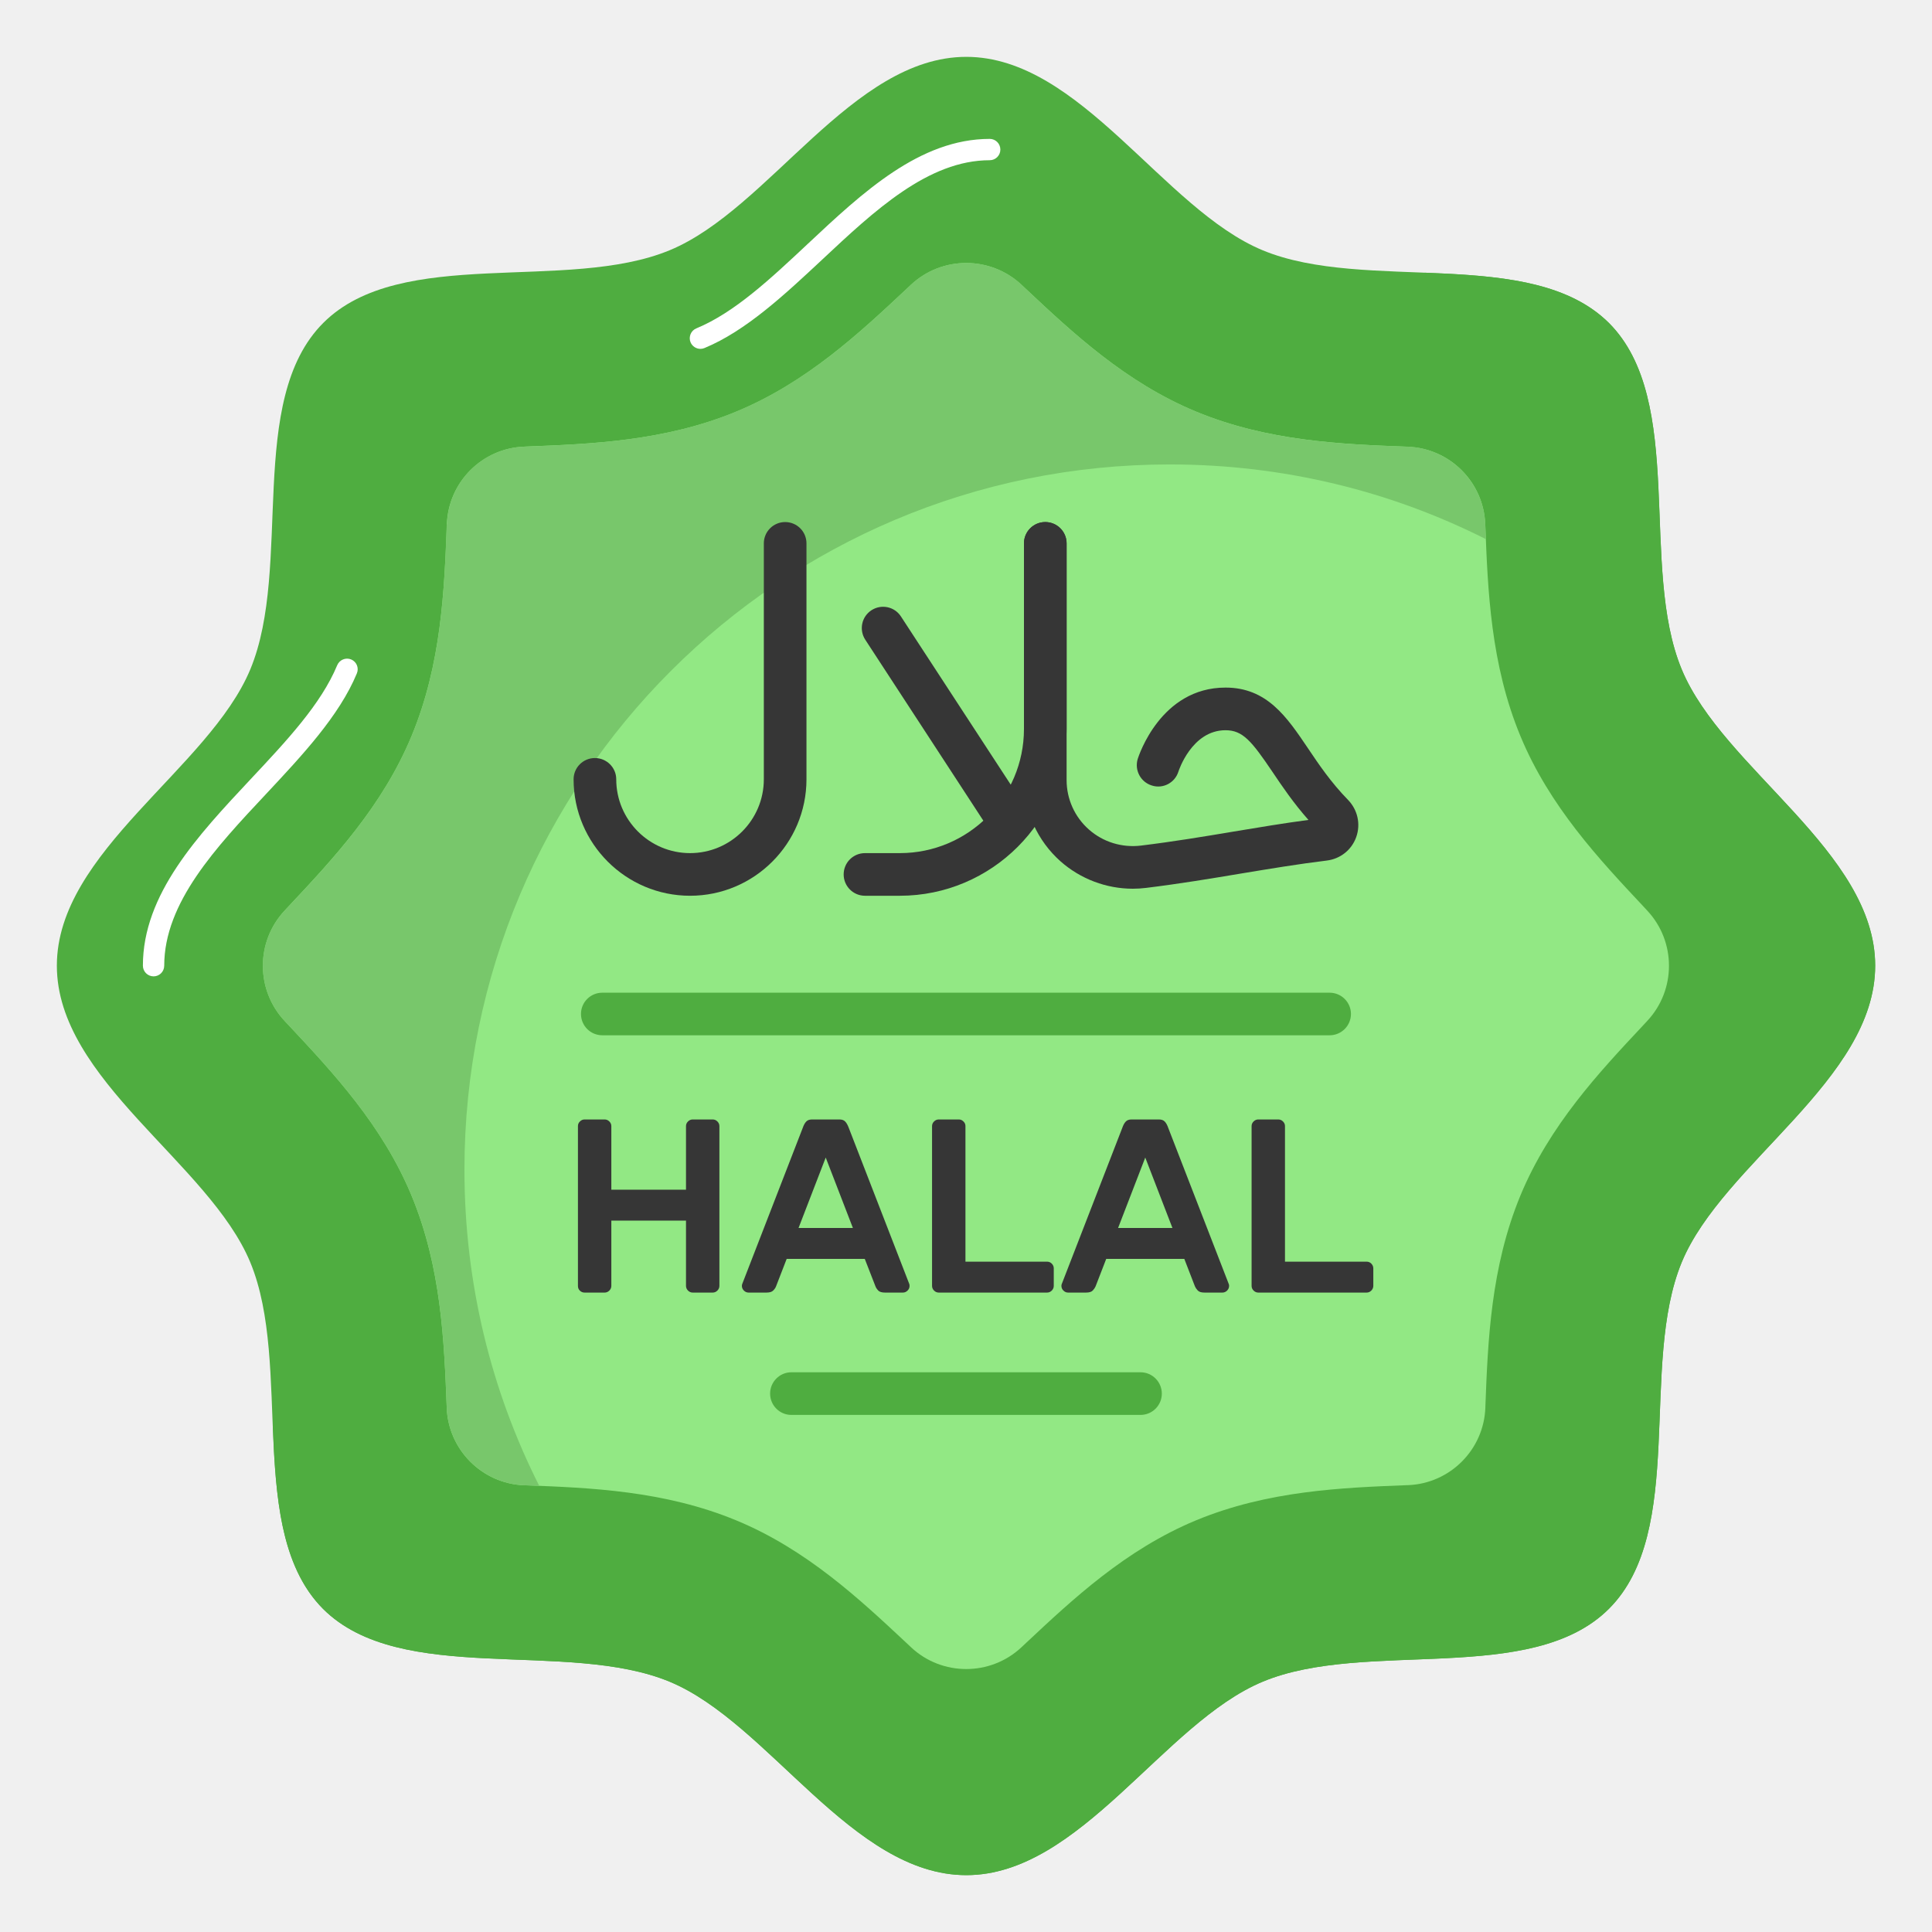
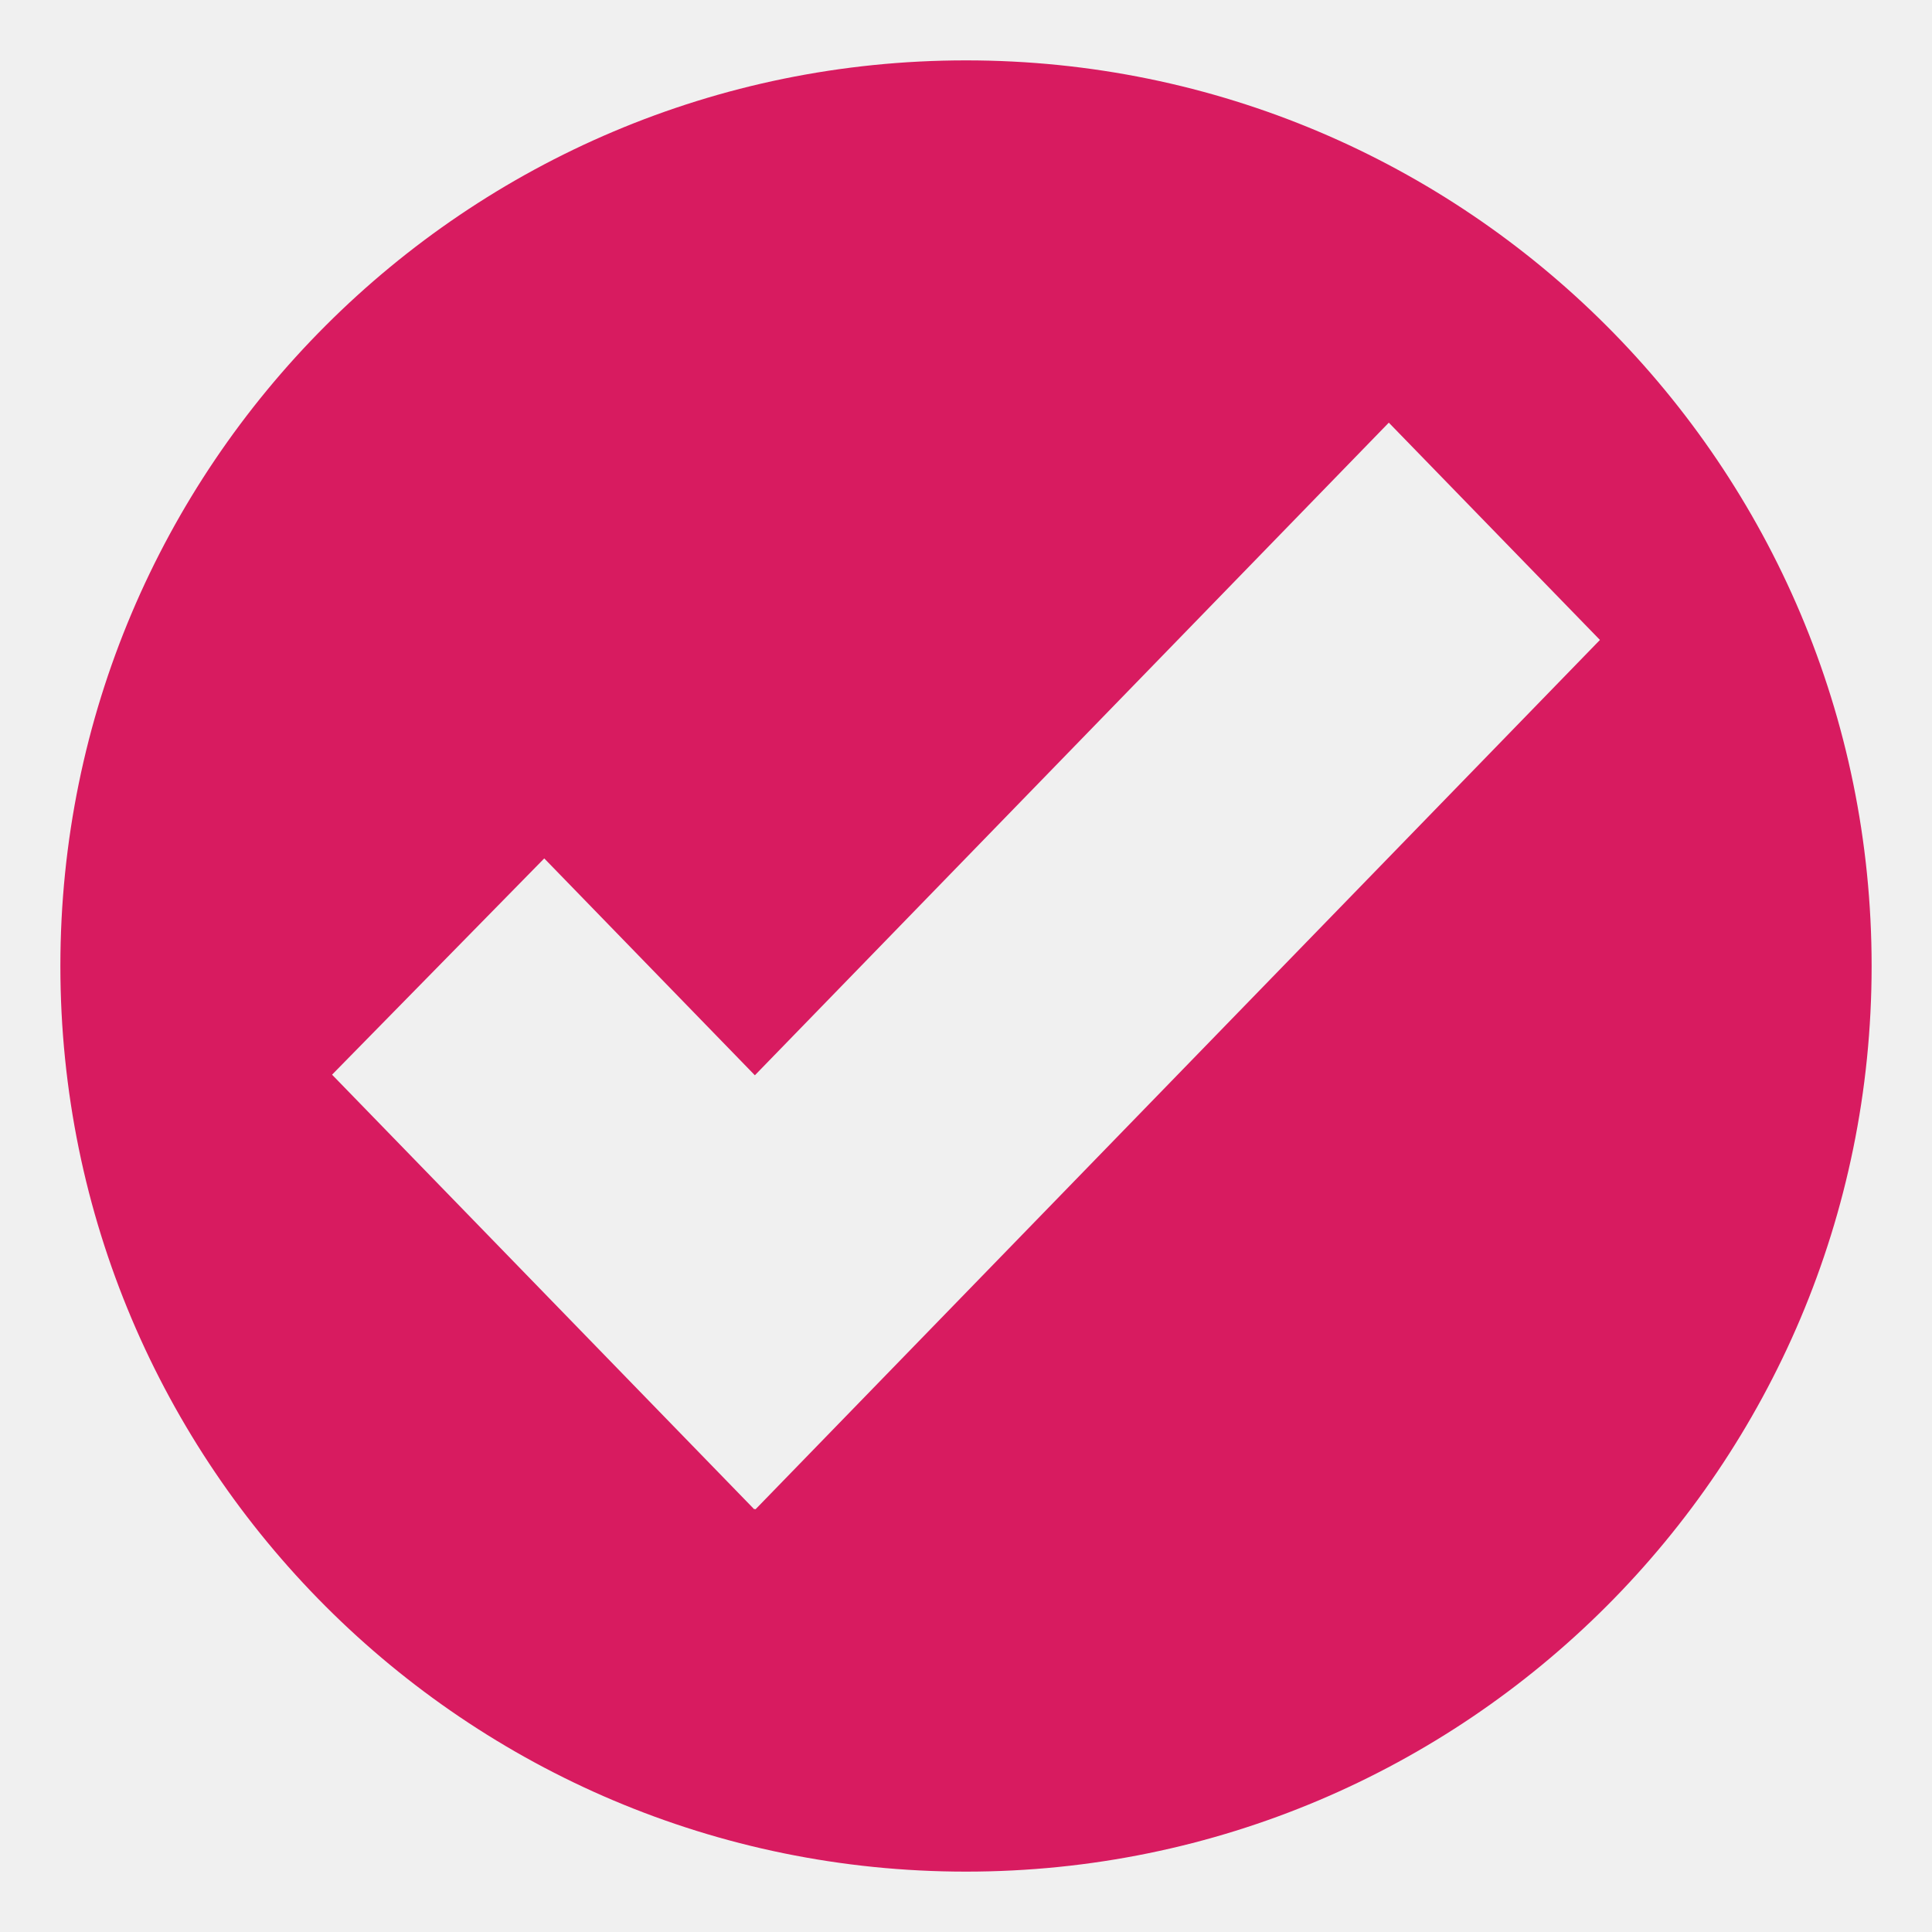
- <svg xmlns="http://www.w3.org/2000/svg" width="28" height="28" viewBox="0 0 28 28" fill="none">
-   <path d="M27.176 13.995C27.176 15.65 24.969 16.854 24.374 18.292C23.756 19.784 24.443 22.19 23.32 23.314C22.197 24.439 19.791 23.753 18.3 24.372C16.862 24.969 15.659 27.176 14.004 27.176C12.349 27.176 11.145 24.97 9.706 24.373C8.214 23.755 5.807 24.441 4.683 23.317C3.559 22.192 4.245 19.786 3.627 18.294C3.03 16.855 0.824 15.651 0.824 13.995C0.824 12.341 3.031 11.138 3.628 9.7C4.246 8.209 3.561 5.803 4.686 4.679C5.81 3.556 8.216 4.244 9.707 3.626C11.146 3.03 12.35 0.824 14.004 0.824C15.658 0.824 16.86 3.031 18.299 3.627C19.789 4.245 22.194 3.559 23.318 4.682C24.441 5.806 23.755 8.211 24.373 9.701C24.969 11.139 27.176 12.342 27.176 13.995Z" fill="#4FAD40" />
-   <path d="M27.177 13.995C27.177 15.648 24.971 16.854 24.373 18.292C23.757 19.785 24.444 22.188 23.319 23.314C22.197 24.439 19.789 23.752 18.301 24.372C16.863 24.971 15.657 27.176 14.005 27.176C12.347 27.176 11.146 24.971 9.704 24.372C8.215 23.756 5.808 24.439 4.682 23.318C4.062 22.694 3.995 21.682 3.953 20.649C5.066 20.881 6.495 20.666 7.486 21.079C8.818 21.631 9.936 23.68 11.47 23.68C13.005 23.68 14.118 21.631 15.451 21.079C16.834 20.506 19.064 21.142 20.106 20.101C21.147 19.055 20.51 16.829 21.079 15.446C21.632 14.109 23.677 12.996 23.677 11.461C23.677 9.931 21.632 8.813 21.079 7.481C20.666 6.49 20.881 5.061 20.649 3.952C21.683 3.994 22.695 4.062 23.319 4.681C24.44 5.807 23.753 8.21 24.373 9.703C24.967 11.141 27.177 12.343 27.177 13.995Z" fill="#4FAD40" />
-   <path d="M10.151 5.056C10.091 5.056 10.033 5.02 10.008 4.961C9.976 4.882 10.013 4.791 10.092 4.759C10.643 4.531 11.159 4.048 11.705 3.536C12.504 2.787 13.331 2.013 14.344 2.013C14.429 2.013 14.498 2.082 14.498 2.168C14.498 2.253 14.429 2.322 14.344 2.322C13.453 2.322 12.672 3.054 11.916 3.762C11.373 4.269 10.812 4.795 10.21 5.044C10.191 5.052 10.171 5.056 10.151 5.056Z" fill="white" />
-   <path d="M2.226 14.15C2.14 14.15 2.071 14.081 2.071 13.995C2.071 12.959 2.865 12.112 3.632 11.293C4.157 10.733 4.653 10.205 4.887 9.641C4.92 9.562 5.011 9.525 5.089 9.557C5.168 9.59 5.205 9.68 5.172 9.759C4.917 10.375 4.378 10.949 3.858 11.505C3.131 12.28 2.38 13.081 2.38 13.995C2.38 14.081 2.311 14.15 2.226 14.15Z" fill="white" />
-   <path d="M14.803 23.874C14.354 24.294 13.652 24.294 13.204 23.874C13.18 23.852 13.157 23.831 13.136 23.81C12.458 23.176 11.69 22.457 10.674 22.036C9.631 21.604 8.557 21.562 7.609 21.526C7.605 21.526 7.601 21.526 7.596 21.526C6.987 21.502 6.498 21.013 6.474 20.403C6.474 20.399 6.474 20.395 6.474 20.391C6.437 19.443 6.396 18.369 5.964 17.326C5.543 16.31 4.824 15.542 4.189 14.864C4.168 14.842 4.147 14.819 4.125 14.796C3.705 14.347 3.705 13.646 4.125 13.197C4.147 13.174 4.168 13.151 4.188 13.129C4.823 12.452 5.543 11.685 5.964 10.669C6.397 9.627 6.439 8.553 6.476 7.605C6.476 7.602 6.476 7.598 6.476 7.594C6.5 6.985 6.989 6.496 7.598 6.473C7.602 6.472 7.606 6.472 7.609 6.472C8.557 6.436 9.631 6.396 10.675 5.964C11.691 5.543 12.459 4.823 13.137 4.189C13.159 4.168 13.181 4.147 13.204 4.126C13.653 3.706 14.355 3.707 14.803 4.127C14.826 4.148 14.848 4.168 14.869 4.188C15.546 4.823 16.314 5.543 17.33 5.964C18.372 6.396 19.447 6.438 20.395 6.474C20.398 6.474 20.401 6.474 20.404 6.475C21.013 6.498 21.502 6.987 21.525 7.595C21.525 7.599 21.526 7.602 21.526 7.605C21.562 8.553 21.603 9.627 22.036 10.67C22.457 11.686 23.177 12.454 23.812 13.131C23.832 13.152 23.852 13.174 23.873 13.197C24.293 13.646 24.293 14.347 23.873 14.796C23.852 14.819 23.831 14.841 23.811 14.863C23.176 15.54 22.457 16.309 22.036 17.324C21.604 18.368 21.563 19.443 21.527 20.391C21.527 20.394 21.527 20.398 21.527 20.402C21.504 21.011 21.015 21.5 20.406 21.524C20.402 21.524 20.398 21.524 20.394 21.524C19.447 21.561 18.373 21.603 17.331 22.035C16.315 22.457 15.548 23.176 14.87 23.811C14.849 23.831 14.826 23.852 14.803 23.874Z" fill="#92E884" />
-   <path d="M21.535 7.814C20.156 7.118 18.6 6.731 16.951 6.731C11.302 6.731 6.731 11.305 6.731 16.951C6.731 18.6 7.119 20.155 7.815 21.534C7.743 21.53 7.675 21.53 7.608 21.526H7.595C6.988 21.5 6.499 21.012 6.474 20.404V20.392C6.436 19.443 6.398 18.368 5.964 17.326C5.542 16.31 4.825 15.543 4.188 14.864C4.167 14.843 4.146 14.818 4.125 14.796C3.704 14.345 3.704 13.645 4.125 13.198C4.146 13.173 4.167 13.152 4.188 13.131C4.825 12.452 5.542 11.685 5.964 10.669C6.398 9.627 6.44 8.552 6.474 7.603C6.474 7.603 6.474 7.599 6.478 7.595C6.499 6.984 6.988 6.494 7.6 6.473H7.608C8.557 6.435 9.632 6.397 10.673 5.963C11.689 5.542 12.461 4.825 13.136 4.188C13.157 4.167 13.182 4.146 13.203 4.125C13.654 3.707 14.354 3.707 14.805 4.125C14.826 4.146 14.848 4.167 14.869 4.188C15.547 4.825 16.315 5.542 17.331 5.963C18.372 6.397 19.448 6.44 20.396 6.473H20.405C21.012 6.499 21.501 6.988 21.526 7.595V7.603C21.53 7.671 21.53 7.742 21.535 7.814Z" fill="#78C76B" />
-   <path d="M10.001 12.982C9.07 12.982 8.313 12.225 8.313 11.294C8.313 11.124 8.451 10.986 8.622 10.986C8.792 10.986 8.931 11.124 8.931 11.294C8.931 11.884 9.411 12.364 10.001 12.364C10.591 12.364 11.07 11.884 11.07 11.294V7.875C11.07 7.704 11.209 7.566 11.379 7.566C11.55 7.566 11.688 7.704 11.688 7.875V11.294C11.688 12.225 10.931 12.982 10.001 12.982Z" fill="#363636" />
-   <path d="M13.041 12.982H12.536C12.365 12.982 12.227 12.843 12.227 12.673C12.227 12.502 12.365 12.364 12.536 12.364H13.041C14.033 12.364 14.84 11.557 14.84 10.565V7.875C14.84 7.704 14.979 7.566 15.149 7.566C15.319 7.566 15.458 7.704 15.458 7.875V10.565C15.458 11.898 14.373 12.982 13.041 12.982Z" fill="#363636" />
-   <path d="M16.418 12.88C16.035 12.88 15.661 12.74 15.371 12.484C15.034 12.185 14.84 11.756 14.84 11.306V7.875C14.84 7.704 14.978 7.566 15.149 7.566C15.319 7.566 15.458 7.704 15.458 7.875V11.306C15.458 11.579 15.575 11.84 15.78 12.021C15.986 12.204 16.261 12.288 16.535 12.255C17.01 12.197 17.454 12.123 17.883 12.051C18.251 11.99 18.601 11.931 18.963 11.883C18.746 11.638 18.585 11.4 18.441 11.186C18.139 10.739 18.011 10.583 17.761 10.583C17.271 10.583 17.081 11.175 17.079 11.181C17.029 11.344 16.856 11.437 16.693 11.384C16.53 11.334 16.439 11.161 16.489 10.998C16.503 10.956 16.821 9.965 17.761 9.965C18.362 9.965 18.649 10.39 18.953 10.84C19.11 11.074 19.288 11.338 19.536 11.592C19.676 11.736 19.722 11.942 19.656 12.13C19.59 12.317 19.426 12.448 19.227 12.472C18.81 12.523 18.409 12.59 17.985 12.66C17.549 12.733 17.099 12.808 16.61 12.868C16.546 12.876 16.482 12.88 16.418 12.88Z" fill="#363636" />
-   <path d="M14.515 12.041C14.414 12.041 14.315 11.992 14.256 11.901L12.54 9.271C12.447 9.128 12.487 8.937 12.63 8.844C12.773 8.751 12.964 8.791 13.057 8.934L14.773 11.563C14.866 11.707 14.826 11.898 14.683 11.991C14.631 12.025 14.572 12.041 14.515 12.041Z" fill="#363636" />
-   <path d="M10.329 16.224C10.355 16.224 10.378 16.234 10.397 16.253C10.416 16.272 10.426 16.294 10.426 16.32V18.636C10.426 18.662 10.416 18.685 10.397 18.704C10.378 18.723 10.355 18.733 10.329 18.733H10.039C10.013 18.733 9.99 18.723 9.971 18.704C9.952 18.685 9.942 18.662 9.942 18.636V17.69H8.86V18.636C8.86 18.662 8.85 18.685 8.831 18.704C8.812 18.723 8.789 18.733 8.763 18.733H8.473C8.446 18.733 8.424 18.724 8.405 18.706C8.385 18.688 8.376 18.665 8.376 18.636V16.32C8.376 16.294 8.385 16.272 8.405 16.253C8.424 16.234 8.446 16.224 8.473 16.224H8.763C8.789 16.224 8.812 16.234 8.831 16.253C8.85 16.272 8.86 16.294 8.86 16.32V17.242H9.942V16.32C9.942 16.294 9.952 16.272 9.971 16.253C9.99 16.234 10.013 16.224 10.039 16.224L10.329 16.224Z" fill="#363636" />
-   <path d="M12.164 16.224C12.203 16.224 12.231 16.234 12.25 16.255C12.269 16.275 12.286 16.305 12.301 16.346L13.179 18.611C13.181 18.618 13.182 18.627 13.182 18.636C13.182 18.662 13.173 18.685 13.153 18.704C13.134 18.723 13.112 18.733 13.085 18.733H12.827C12.78 18.733 12.746 18.723 12.727 18.702C12.708 18.682 12.695 18.662 12.688 18.643L12.533 18.245H11.401L11.247 18.643C11.24 18.662 11.227 18.682 11.207 18.702C11.188 18.723 11.155 18.733 11.107 18.733H10.849C10.823 18.733 10.8 18.723 10.781 18.704C10.762 18.685 10.752 18.662 10.752 18.636C10.752 18.627 10.754 18.618 10.756 18.611L11.634 16.346C11.648 16.305 11.665 16.275 11.684 16.255C11.703 16.234 11.732 16.224 11.77 16.224H12.164ZM12.361 17.797L11.967 16.776L11.573 17.797H12.361Z" fill="#363636" />
-   <path d="M15.175 18.285C15.201 18.285 15.224 18.294 15.243 18.313C15.262 18.333 15.272 18.355 15.272 18.382V18.636C15.272 18.662 15.262 18.685 15.243 18.704C15.224 18.723 15.201 18.733 15.175 18.733H13.605C13.579 18.733 13.556 18.723 13.537 18.704C13.518 18.685 13.508 18.662 13.508 18.636V16.32C13.508 16.294 13.518 16.272 13.537 16.253C13.556 16.234 13.579 16.224 13.605 16.224H13.896C13.922 16.224 13.944 16.234 13.963 16.253C13.983 16.272 13.992 16.294 13.992 16.32V18.285L15.175 18.285Z" fill="#363636" />
-   <path d="M16.795 16.224C16.833 16.224 16.862 16.234 16.881 16.255C16.9 16.275 16.917 16.305 16.931 16.346L17.809 18.611C17.812 18.618 17.813 18.627 17.813 18.636C17.813 18.662 17.803 18.685 17.784 18.704C17.765 18.723 17.742 18.733 17.716 18.733H17.458C17.41 18.733 17.377 18.723 17.358 18.702C17.339 18.682 17.326 18.662 17.318 18.643L17.164 18.245H16.032L15.878 18.643C15.87 18.662 15.857 18.682 15.838 18.702C15.819 18.723 15.786 18.733 15.738 18.733H15.48C15.453 18.733 15.431 18.723 15.412 18.704C15.392 18.685 15.383 18.662 15.383 18.636C15.383 18.627 15.384 18.618 15.387 18.611L16.265 16.346C16.279 16.305 16.296 16.275 16.315 16.255C16.334 16.234 16.363 16.224 16.401 16.224H16.795ZM16.992 17.797L16.598 16.776L16.204 17.797H16.992Z" fill="#363636" />
-   <path d="M19.806 18.285C19.832 18.285 19.855 18.294 19.874 18.313C19.893 18.333 19.903 18.355 19.903 18.382V18.636C19.903 18.662 19.893 18.685 19.874 18.704C19.855 18.723 19.832 18.733 19.806 18.733H18.236C18.21 18.733 18.187 18.723 18.168 18.704C18.149 18.685 18.139 18.662 18.139 18.636V16.32C18.139 16.294 18.149 16.272 18.168 16.253C18.187 16.234 18.21 16.224 18.236 16.224H18.526C18.552 16.224 18.575 16.234 18.594 16.253C18.613 16.272 18.623 16.294 18.623 16.32V18.285L19.806 18.285Z" fill="#363636" />
-   <path d="M19.27 15.004H8.729C8.558 15.004 8.42 14.866 8.42 14.695C8.42 14.525 8.558 14.387 8.729 14.387H19.27C19.44 14.387 19.579 14.525 19.579 14.695C19.579 14.866 19.44 15.004 19.27 15.004Z" fill="#4FAD40" />
-   <path d="M16.529 20.506H11.469C11.299 20.506 11.161 20.368 11.161 20.197C11.161 20.027 11.299 19.888 11.469 19.888H16.529C16.7 19.888 16.838 20.027 16.838 20.197C16.838 20.368 16.7 20.506 16.529 20.506Z" fill="#4FAD40" />
+ <svg xmlns="http://www.w3.org/2000/svg" width="28" height="28" viewBox="0 0 64 64" fill="none">
+   <path d="M32,2C15.431,2,2,15.432,2,32c0,16.568,13.432,30,30,30c16.568,0,30-13.432,30-30C62,15.432,48.568,2,32,2z M25.025,50     l-0.02-0.02L24.988,50L11,35.6l7.029-7.164l6.977,7.184l21-21.619L53,21.199L25.025,50z" fill="#d81b60" />
</svg>
